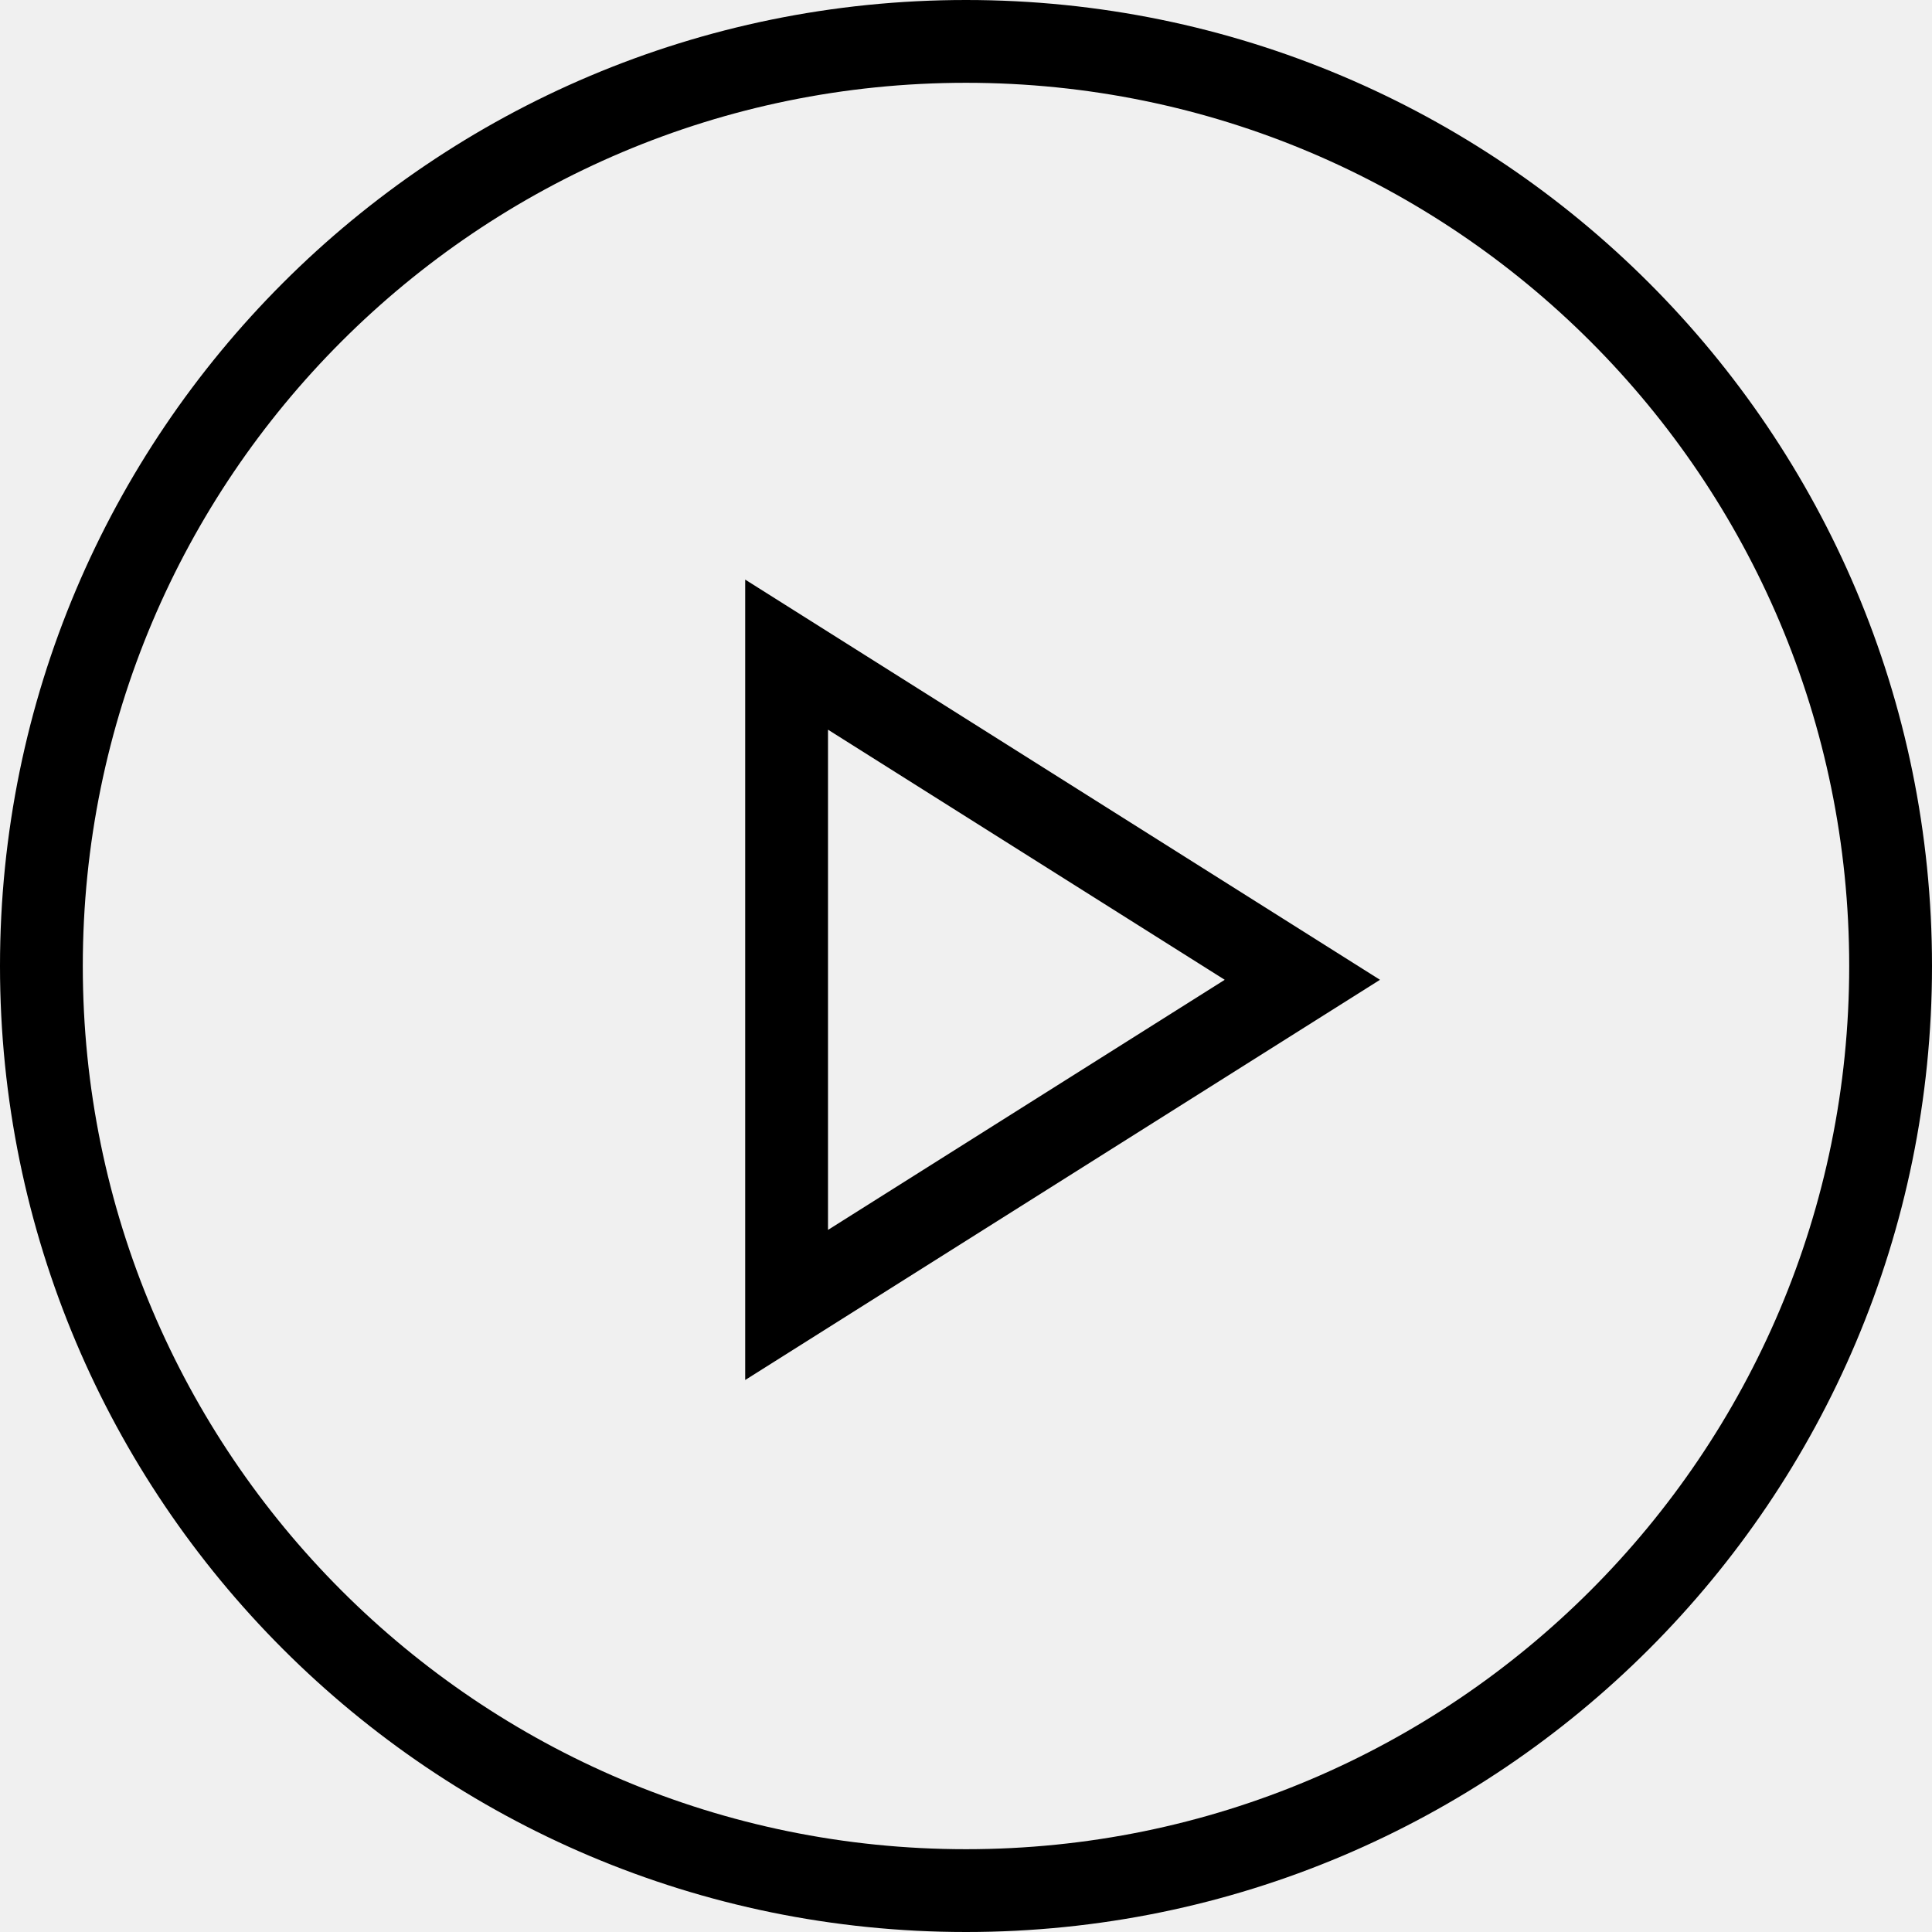
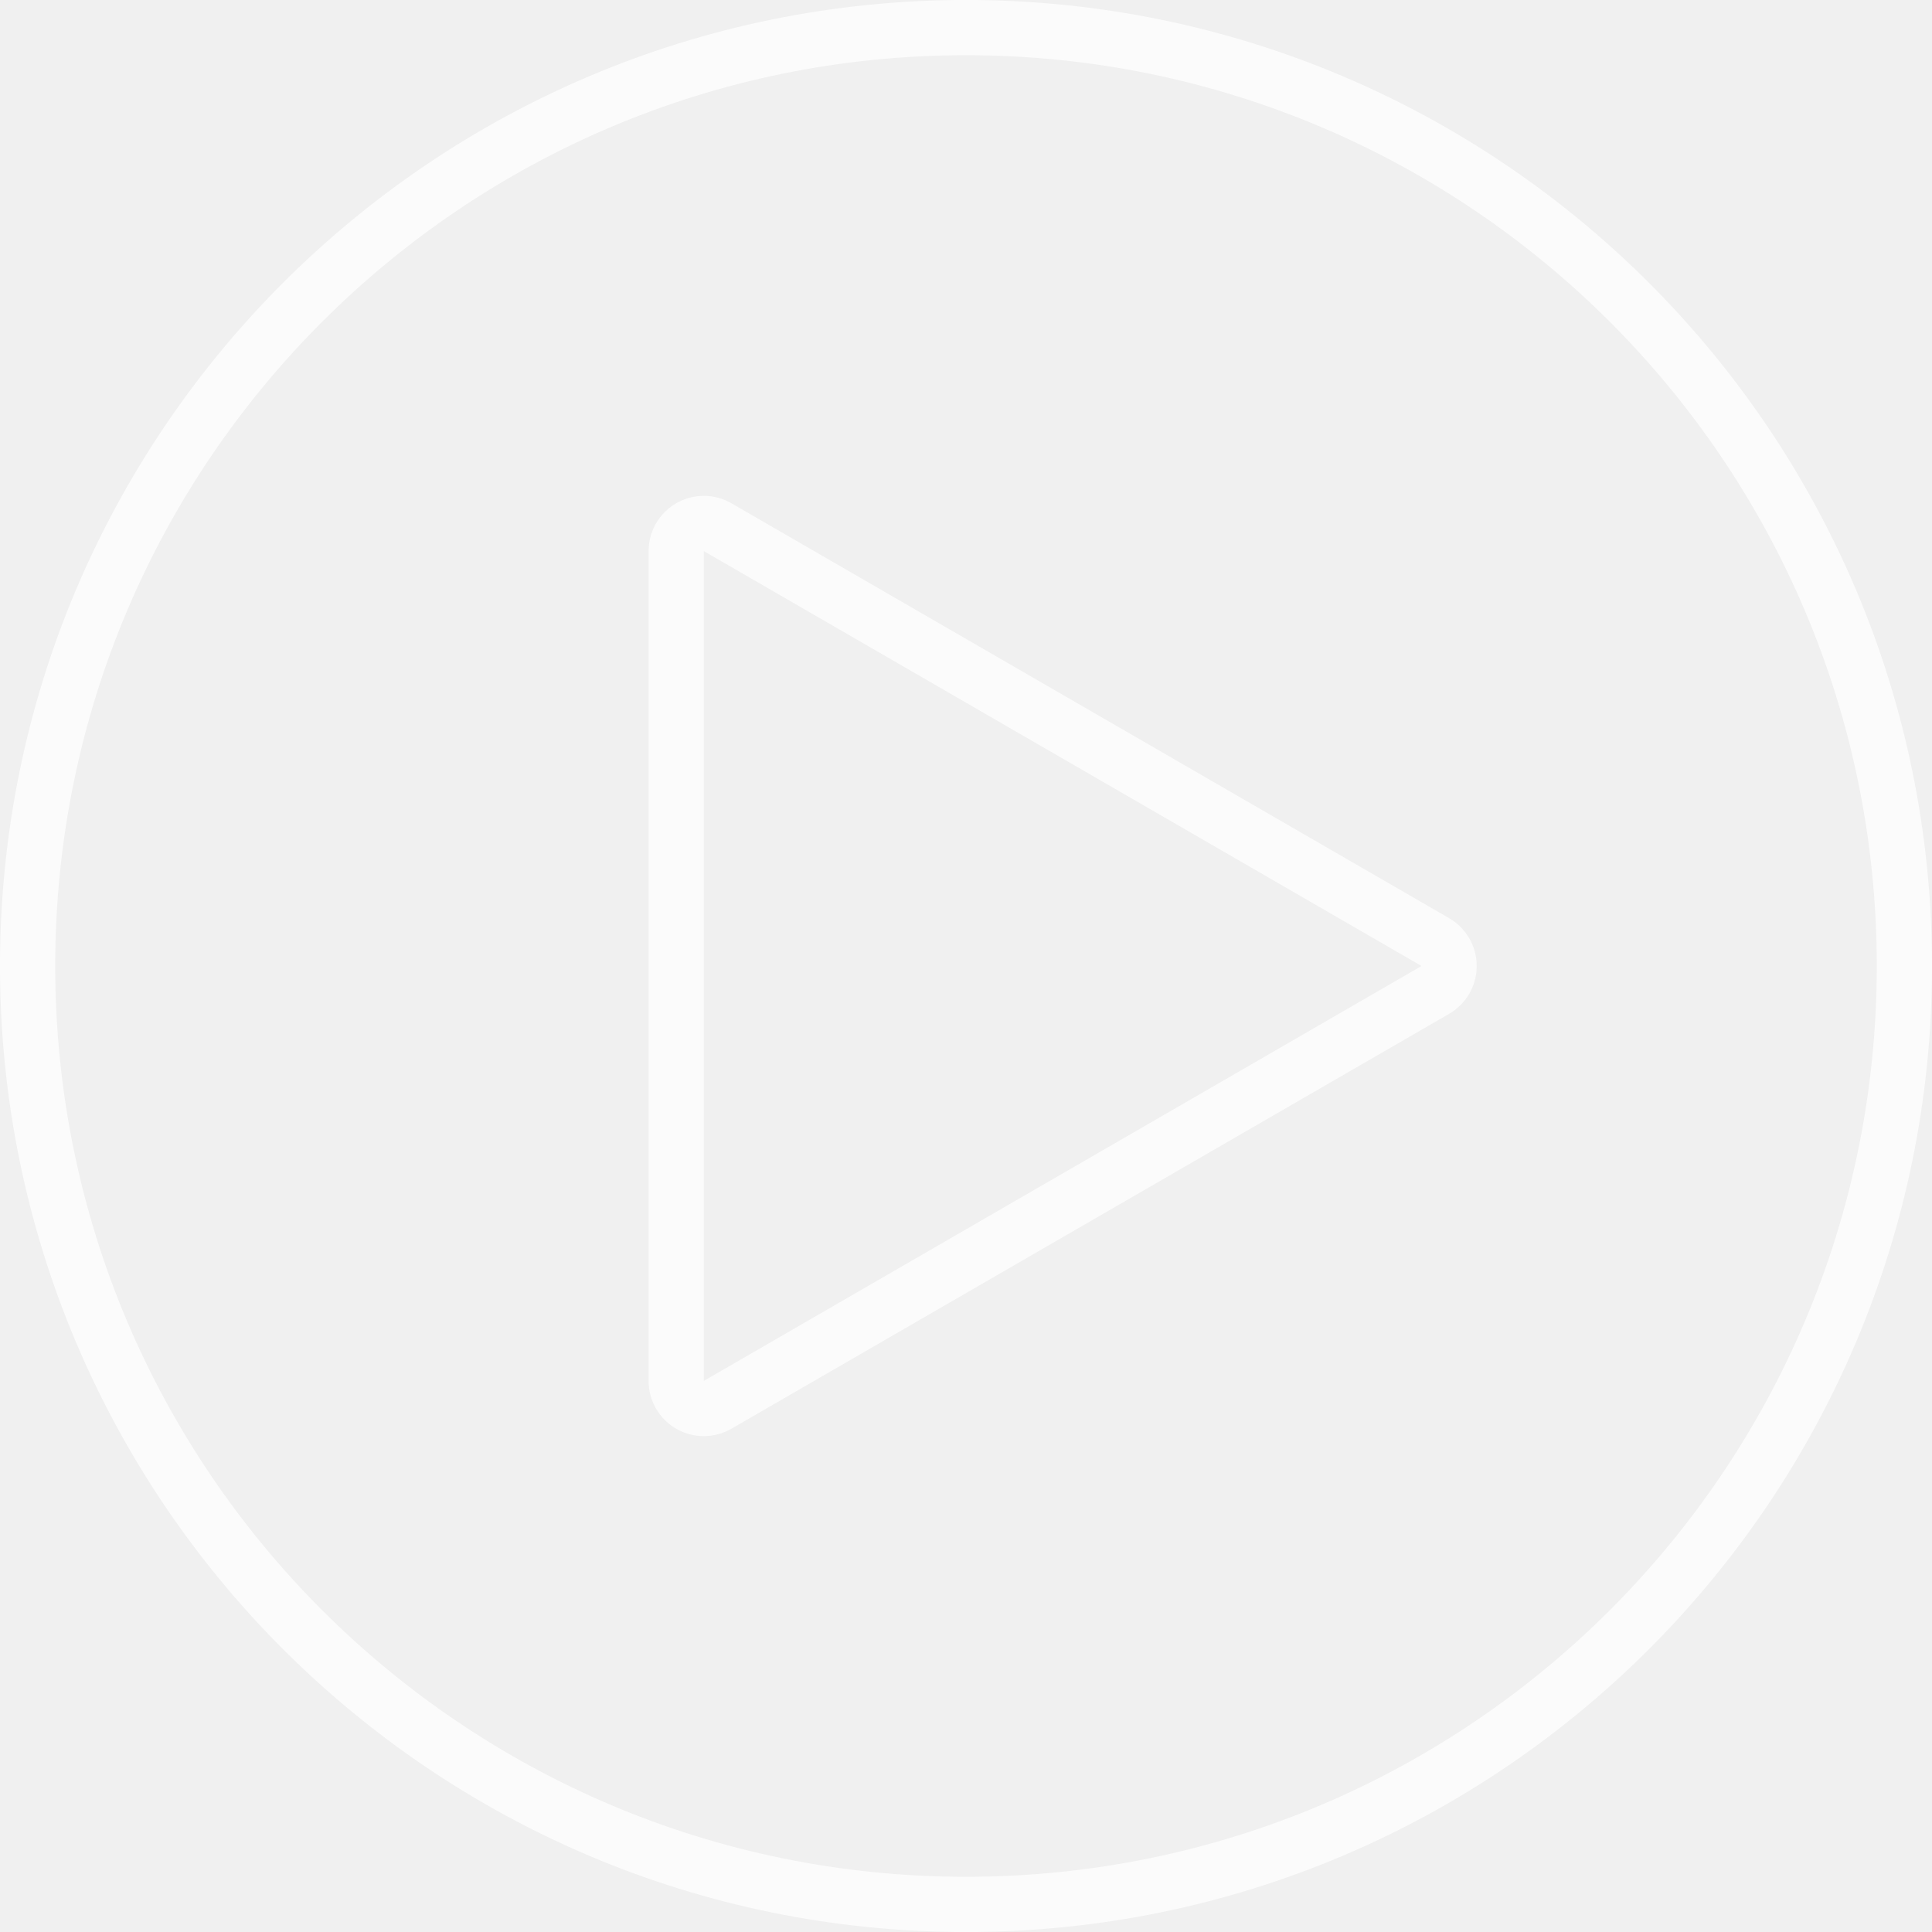
<svg xmlns="http://www.w3.org/2000/svg" width="70px" height="70px" viewBox="0 0 70 70" version="1.1">
-   <g id="Page-1" stroke="none" stroke-width="1" fill="none" fill-rule="evenodd">
-     <g id="Artboard" transform="translate(-118, -18)" stroke="#000000" stroke-width="3">
-       <g id="Group" transform="translate(118, 18)">
-         <circle id="Oval" cx="35" cy="35" r="33.5" />
-         <path d="M38.5,26.813 L26.719,45.5 L50.281,45.5 L38.5,26.813 Z" id="Triangle" transform="translate(38.5, 35.5) rotate(90) translate(-38.5, -35.5) " />
-       </g>
+   <g id="Page-1" stroke="none" stroke-width="1" fill="none" fill-rule="evenodd" opacity="0.753">
+     <g id="Group" stroke="#FFFFFF" stroke-width="2">
+       <circle id="Oval" cx="35" cy="35" r="34" />
+       <path d="M40.001,22.13 C39.761,21.992 39.489,21.964 39.242,22.03 C38.995,22.096 38.772,22.256 38.634,22.495 L23.601,48.499 C23.513,48.652 23.466,48.824 23.466,49 C23.466,49.276 23.578,49.526 23.759,49.707 C23.94,49.888 24.19,50 24.466,50 L54.534,50 C54.709,50 54.882,49.954 55.034,49.866 C55.273,49.728 55.434,49.505 55.5,49.258 C55.566,49.011 55.538,48.739 55.399,48.499 L40.366,22.495 C40.278,22.344 40.152,22.218 40.001,22.13 Z" id="Triangle" transform="translate(39.5, 35) rotate(90) translate(-39.5, -35) " />
    </g>
  </g>
</svg>
